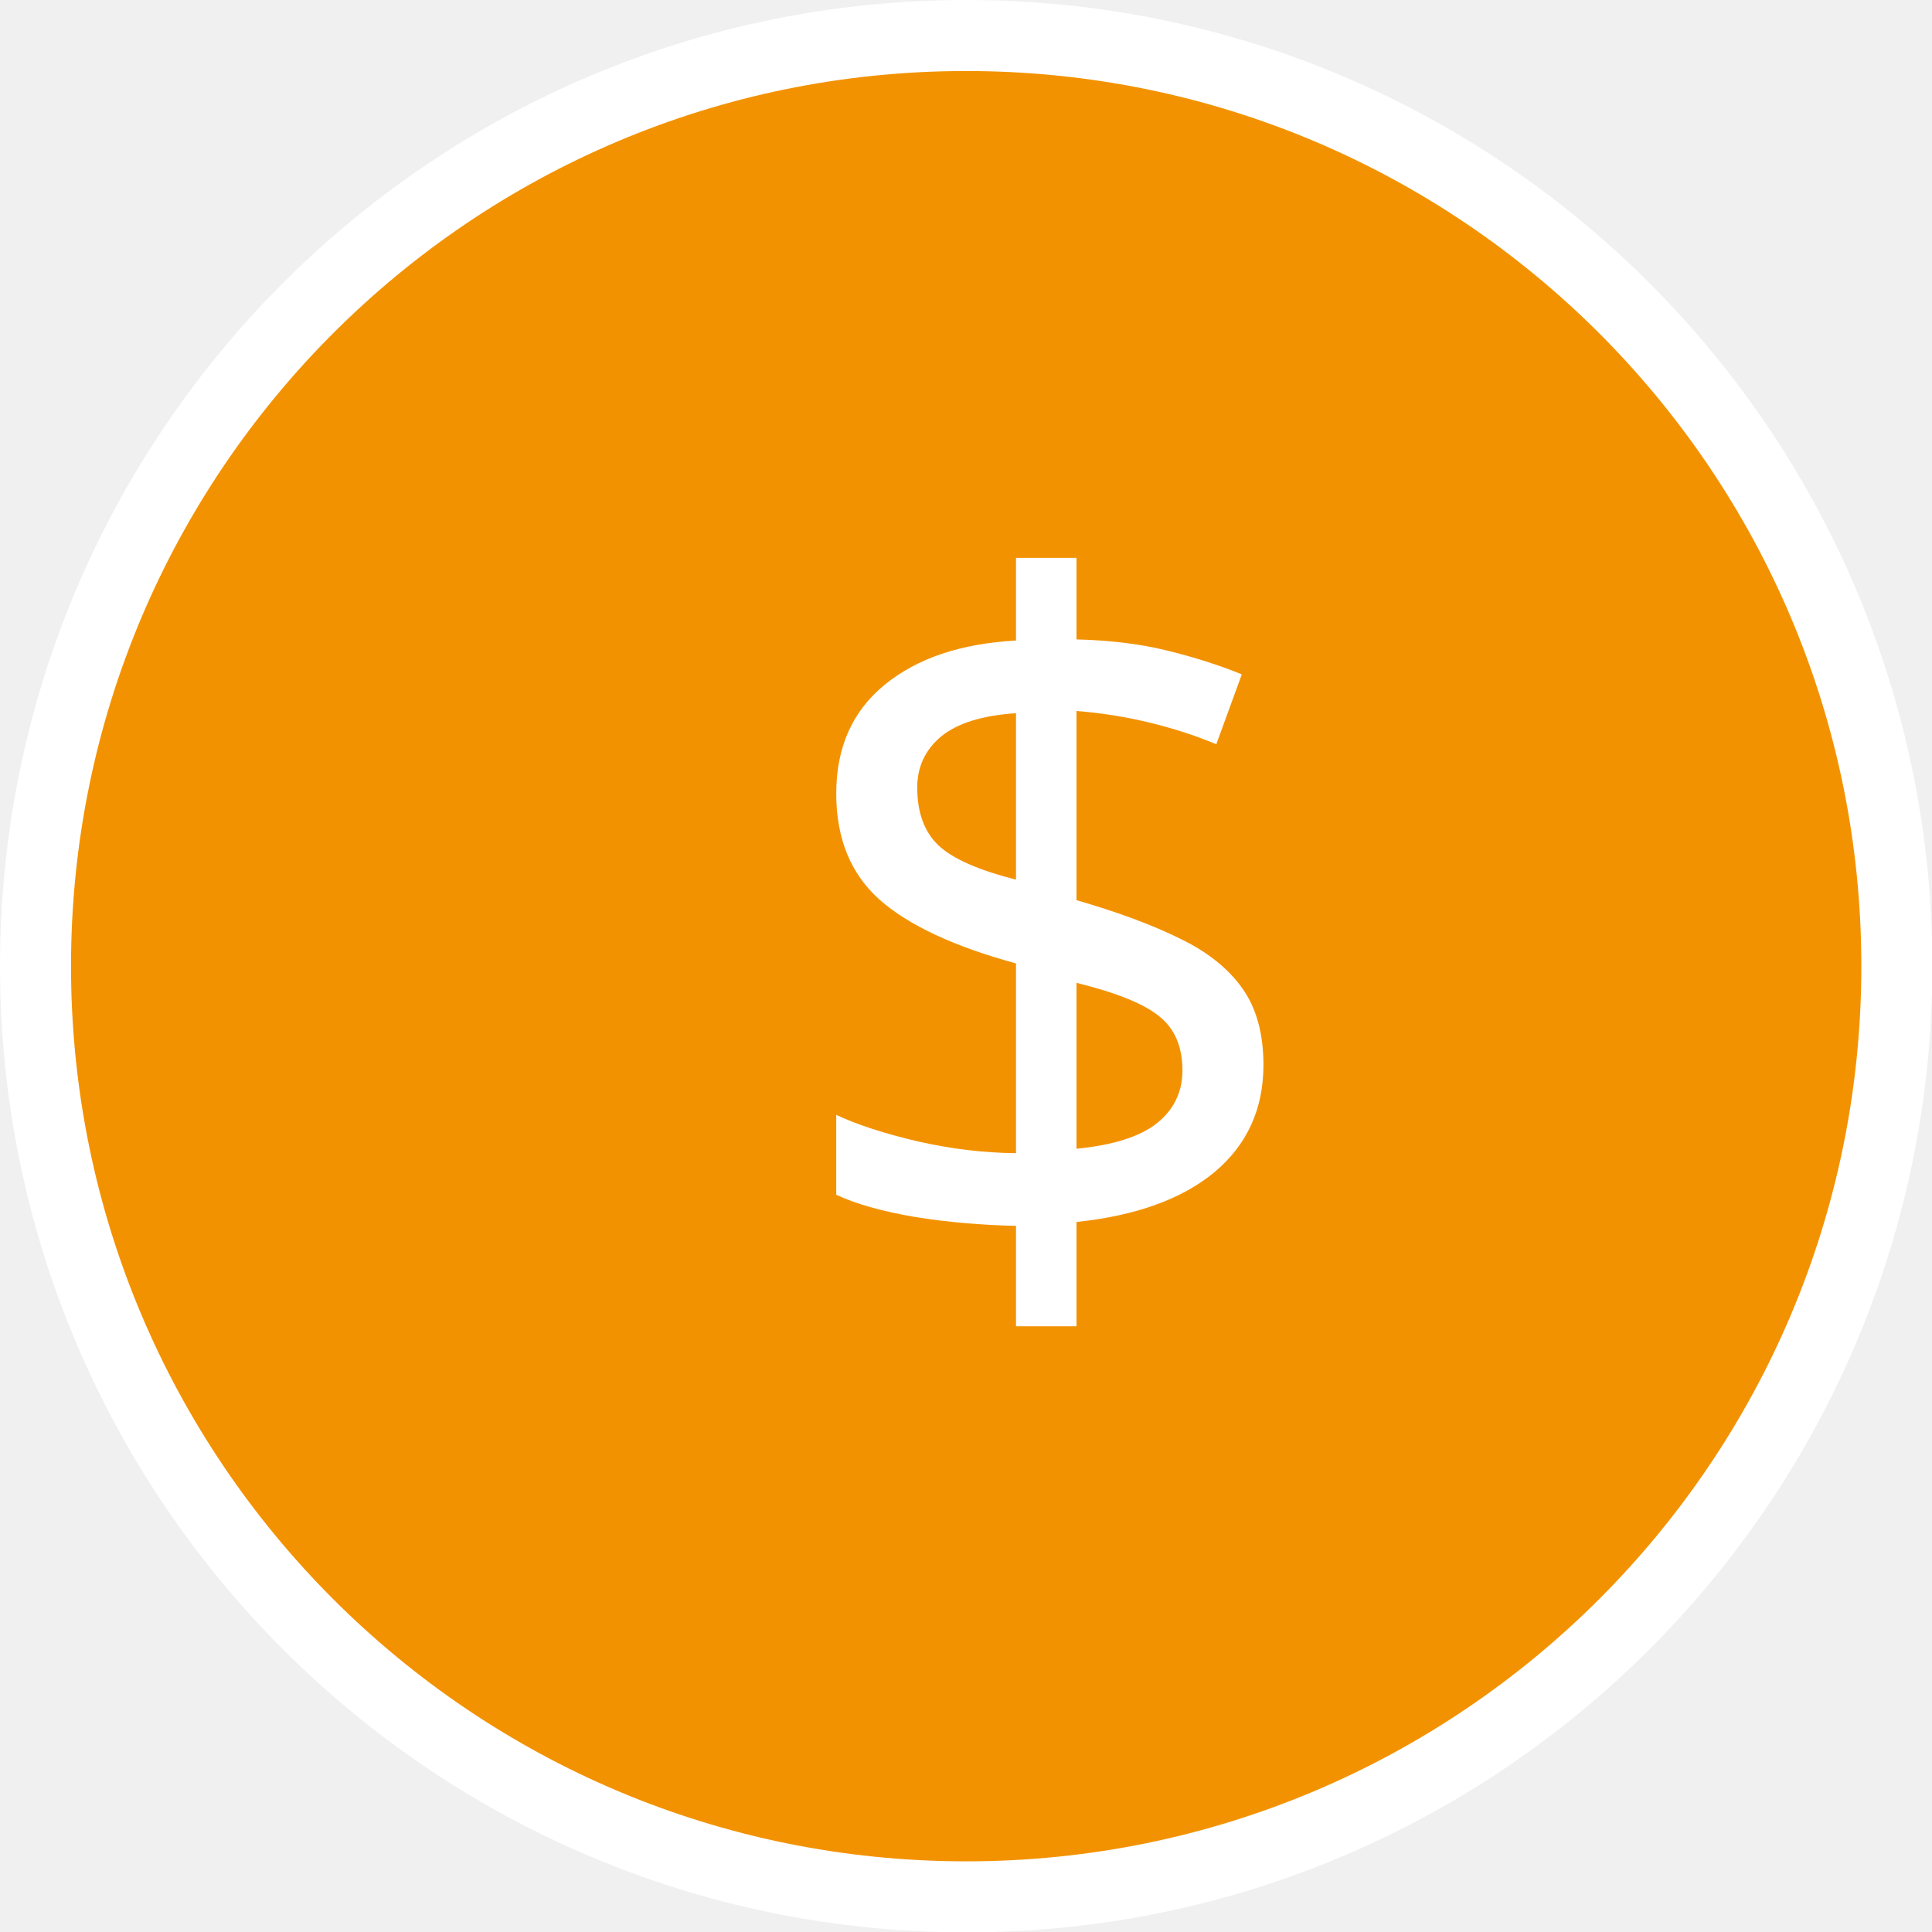
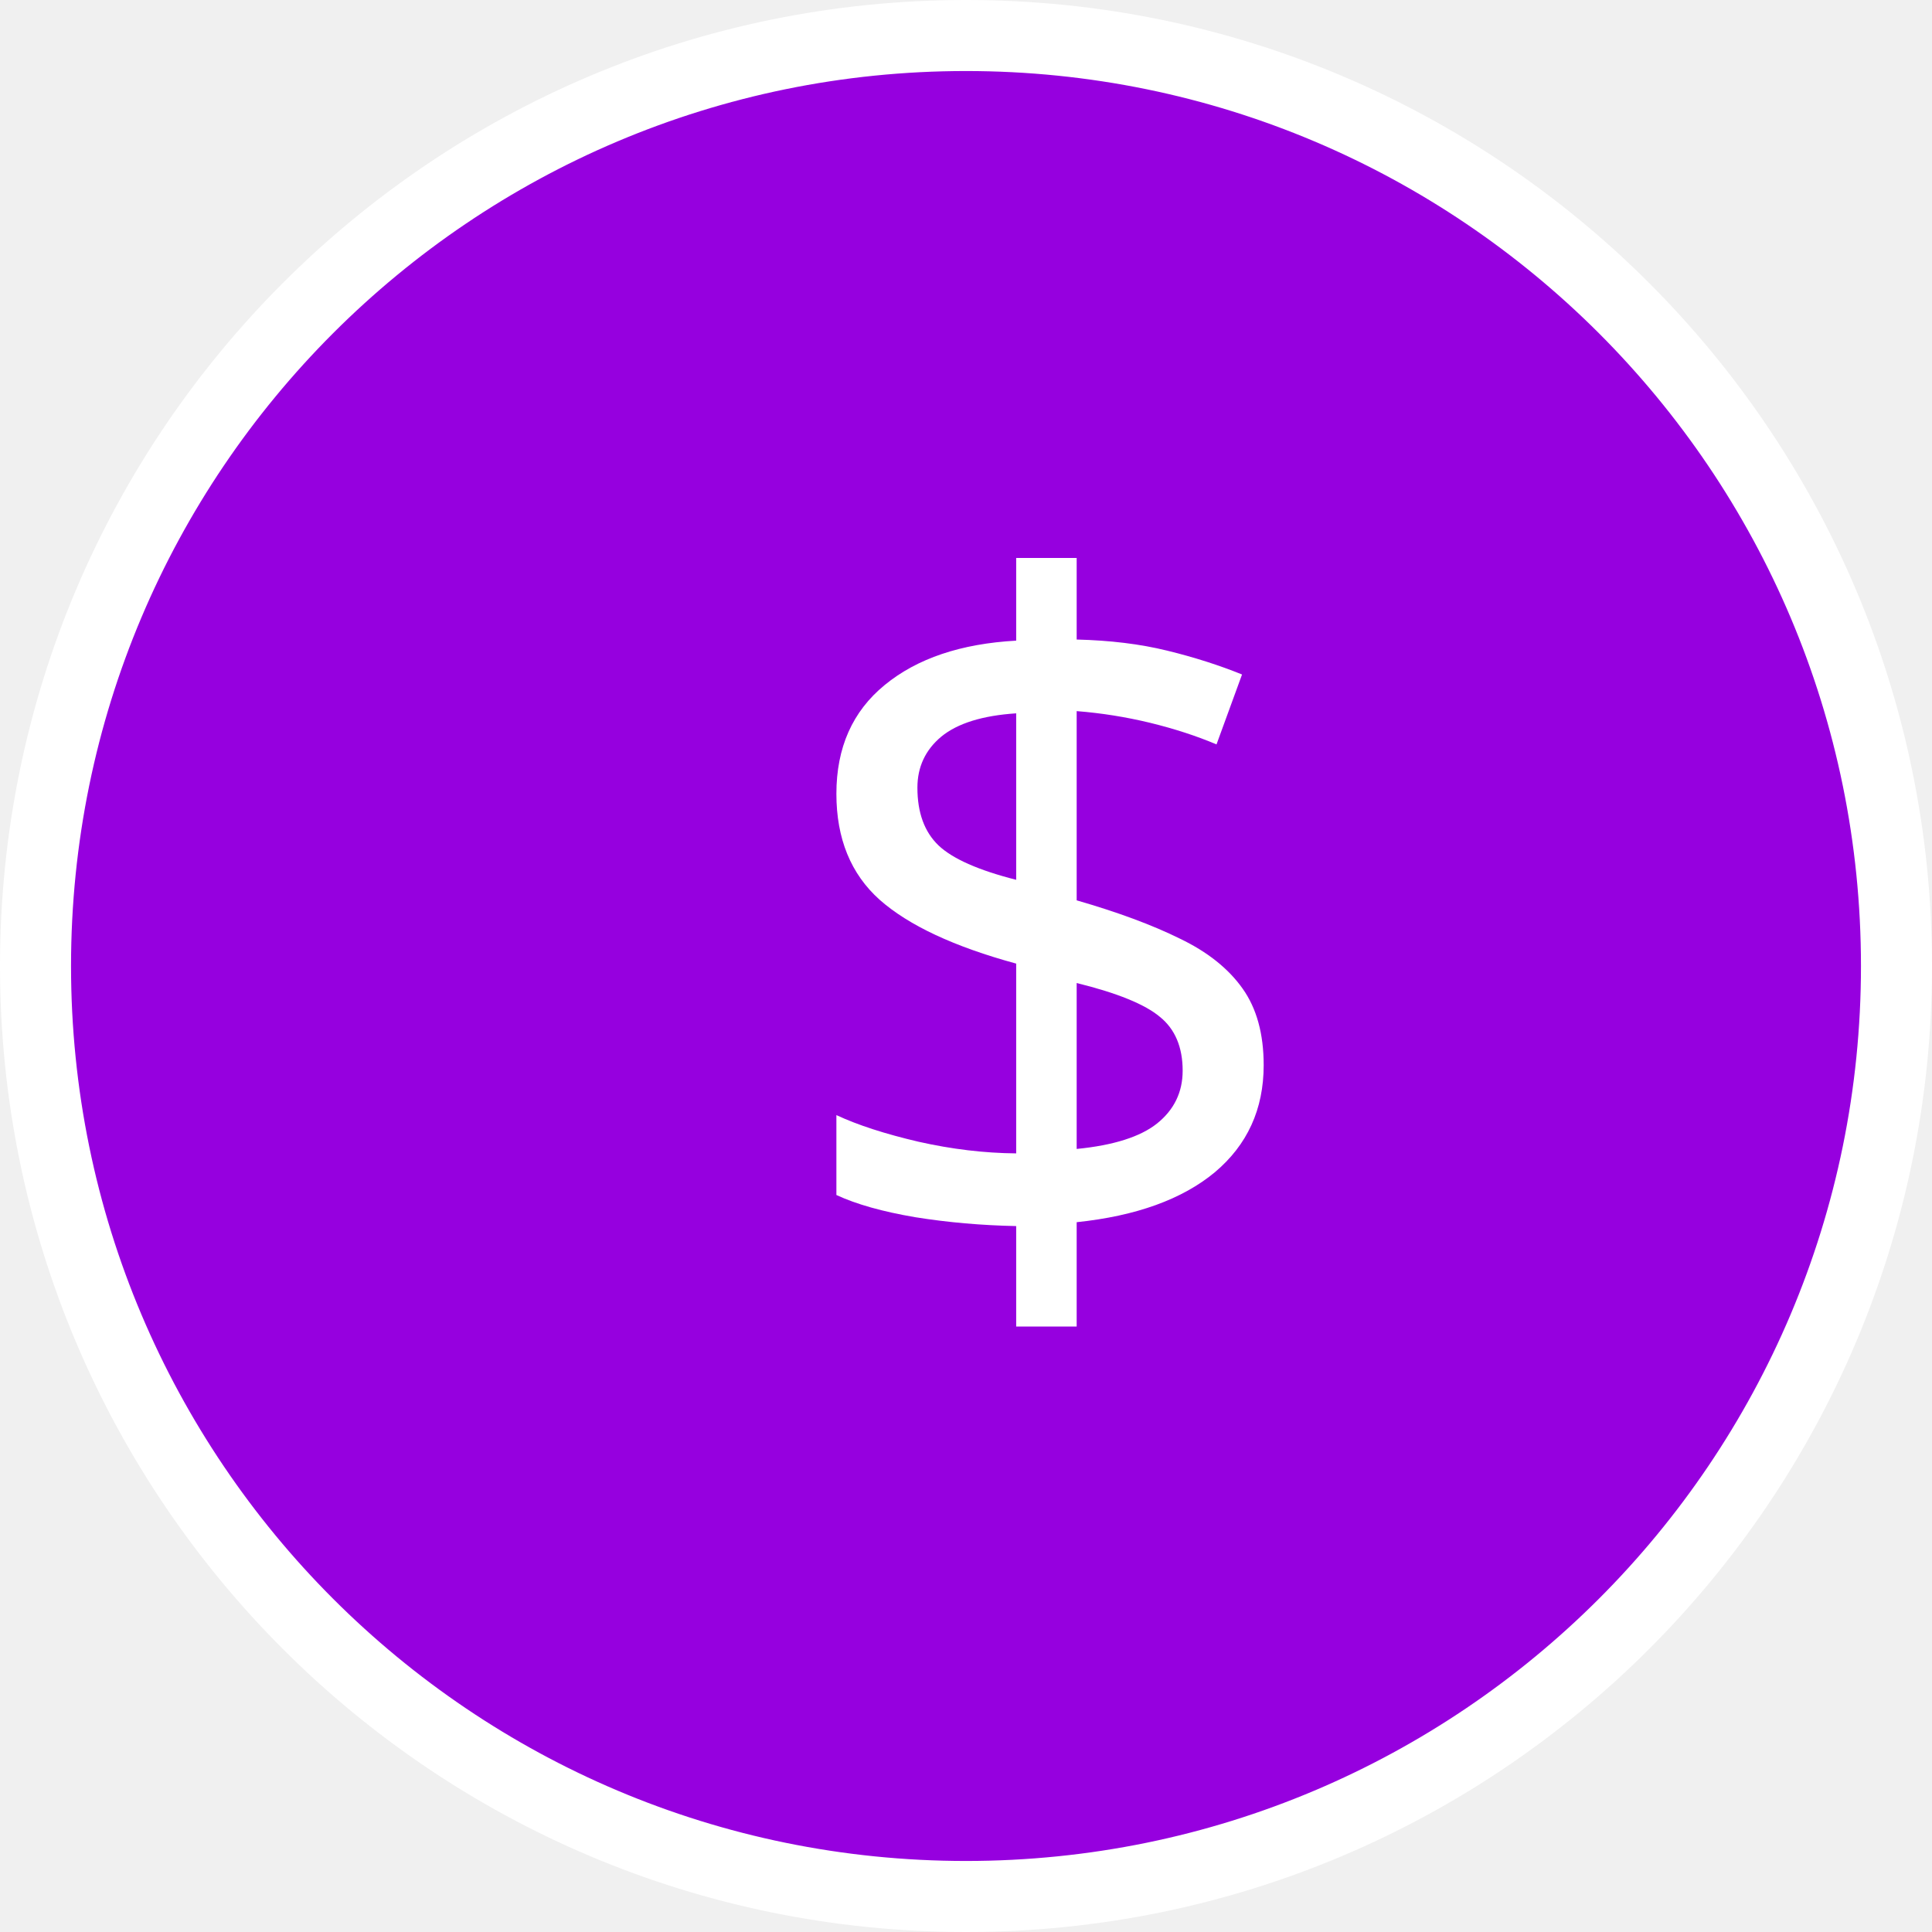
- <svg xmlns="http://www.w3.org/2000/svg" viewBox="0 0 54.41 54.41">
-   <defs>
-     <style>.cls-1{fill:#f39200;stroke:#fff;stroke-miterlimit:10;stroke-width:2px;}.cls-2{font-size:26.5px;fill:#fff;font-family:BebasNeue-Regular, Bebas Neue;}</style>
-   </defs>
-   <g id="Layer_2" data-name="Layer 2">
-     <g id="Layer_1-2" data-name="Layer 1">
-       <circle class="cls-1" cx="27.21" cy="27.21" r="26.21" />
-       <text class="cls-2" transform="translate(21.91 35.82)">$</text>
+ <svg xmlns="http://www.w3.org/2000/svg" version="1.1" id="Layer_1" x="0px" y="0px" viewBox="0 0 54.4 54.4" style="enable-background:new 0 0 54.4 54.4;" xml:space="preserve">
+   <style type="text/css">
+ 	.st0{fill:#9600DF;stroke:#FFFFFF;stroke-width:2;stroke-miterlimit:10;}
+ 	.st1{fill:#FFFFFF;}
+ 	.st2{font-family:'BebasNeue-Regular';}
+ 	.st3{font-size:26.5px;}
+ </style>
+   <g id="Layer_2_1_">
+     <g id="Layer_1-2">
+       <circle class="st0" cx="27.2" cy="27.2" r="26.2" />
+       <text transform="matrix(1 0 0 1 21.91 35.82)" class="st1 st2 st3">$</text>
    </g>
  </g>
</svg>
